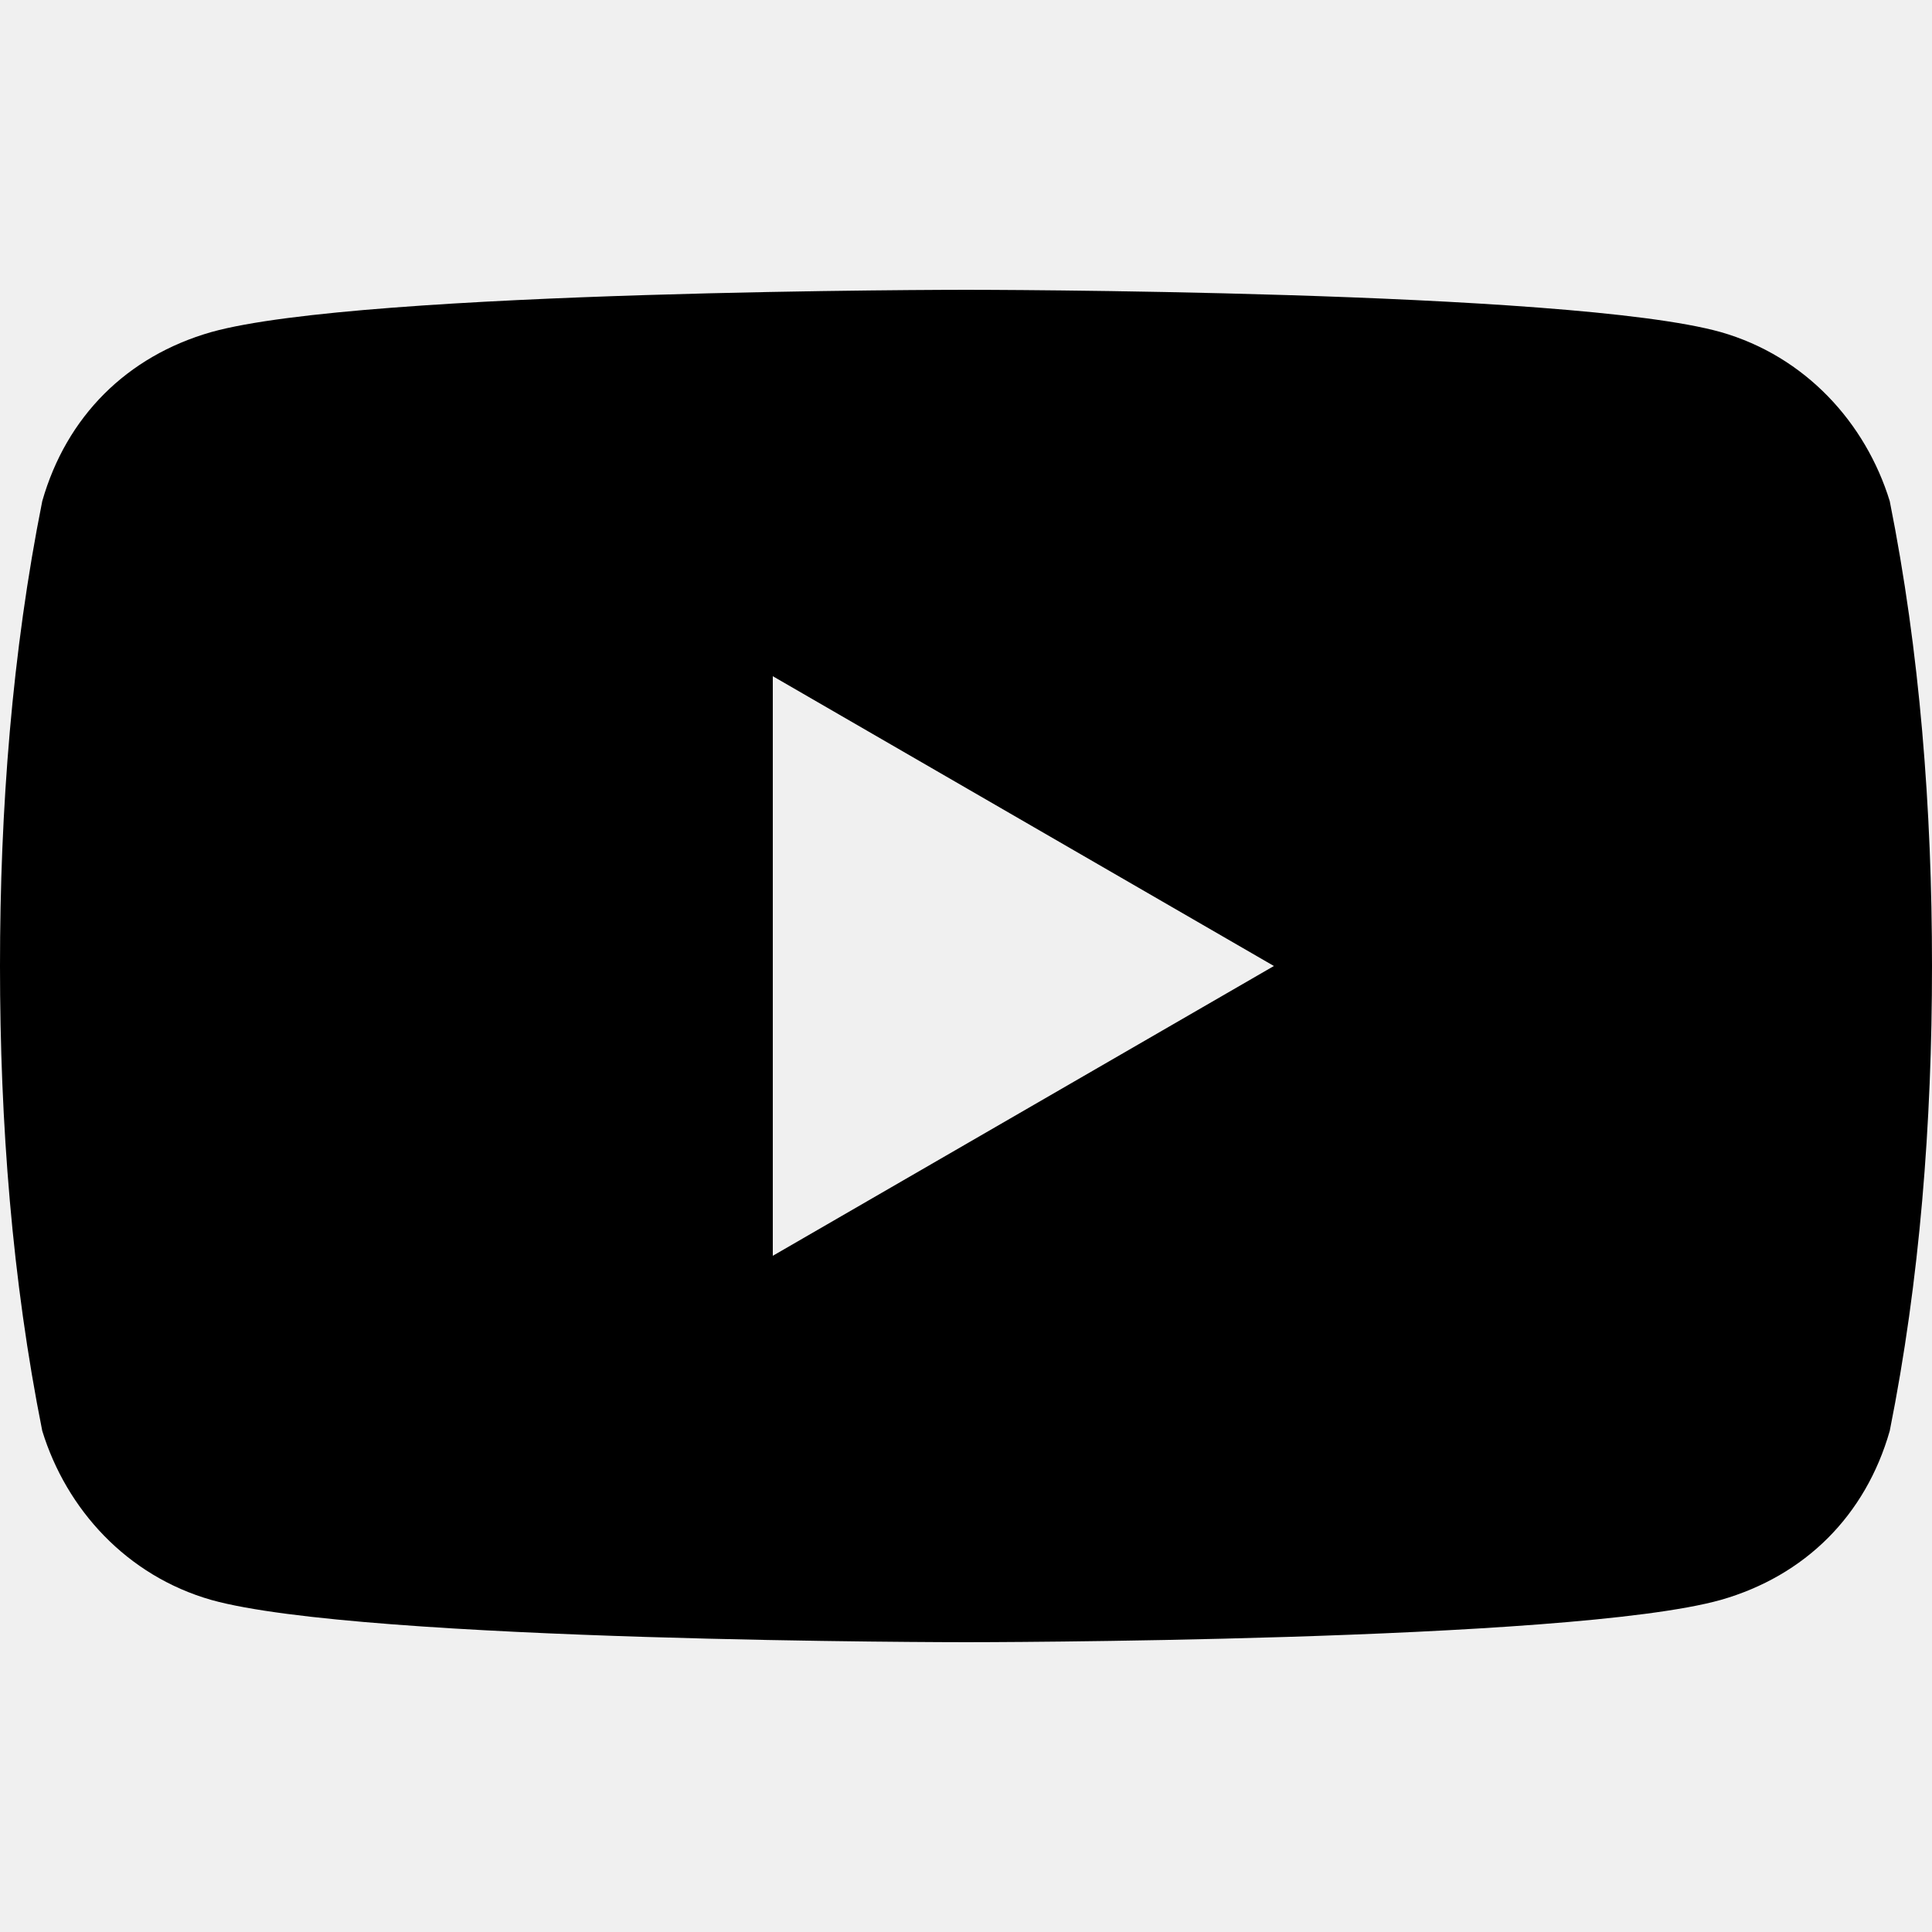
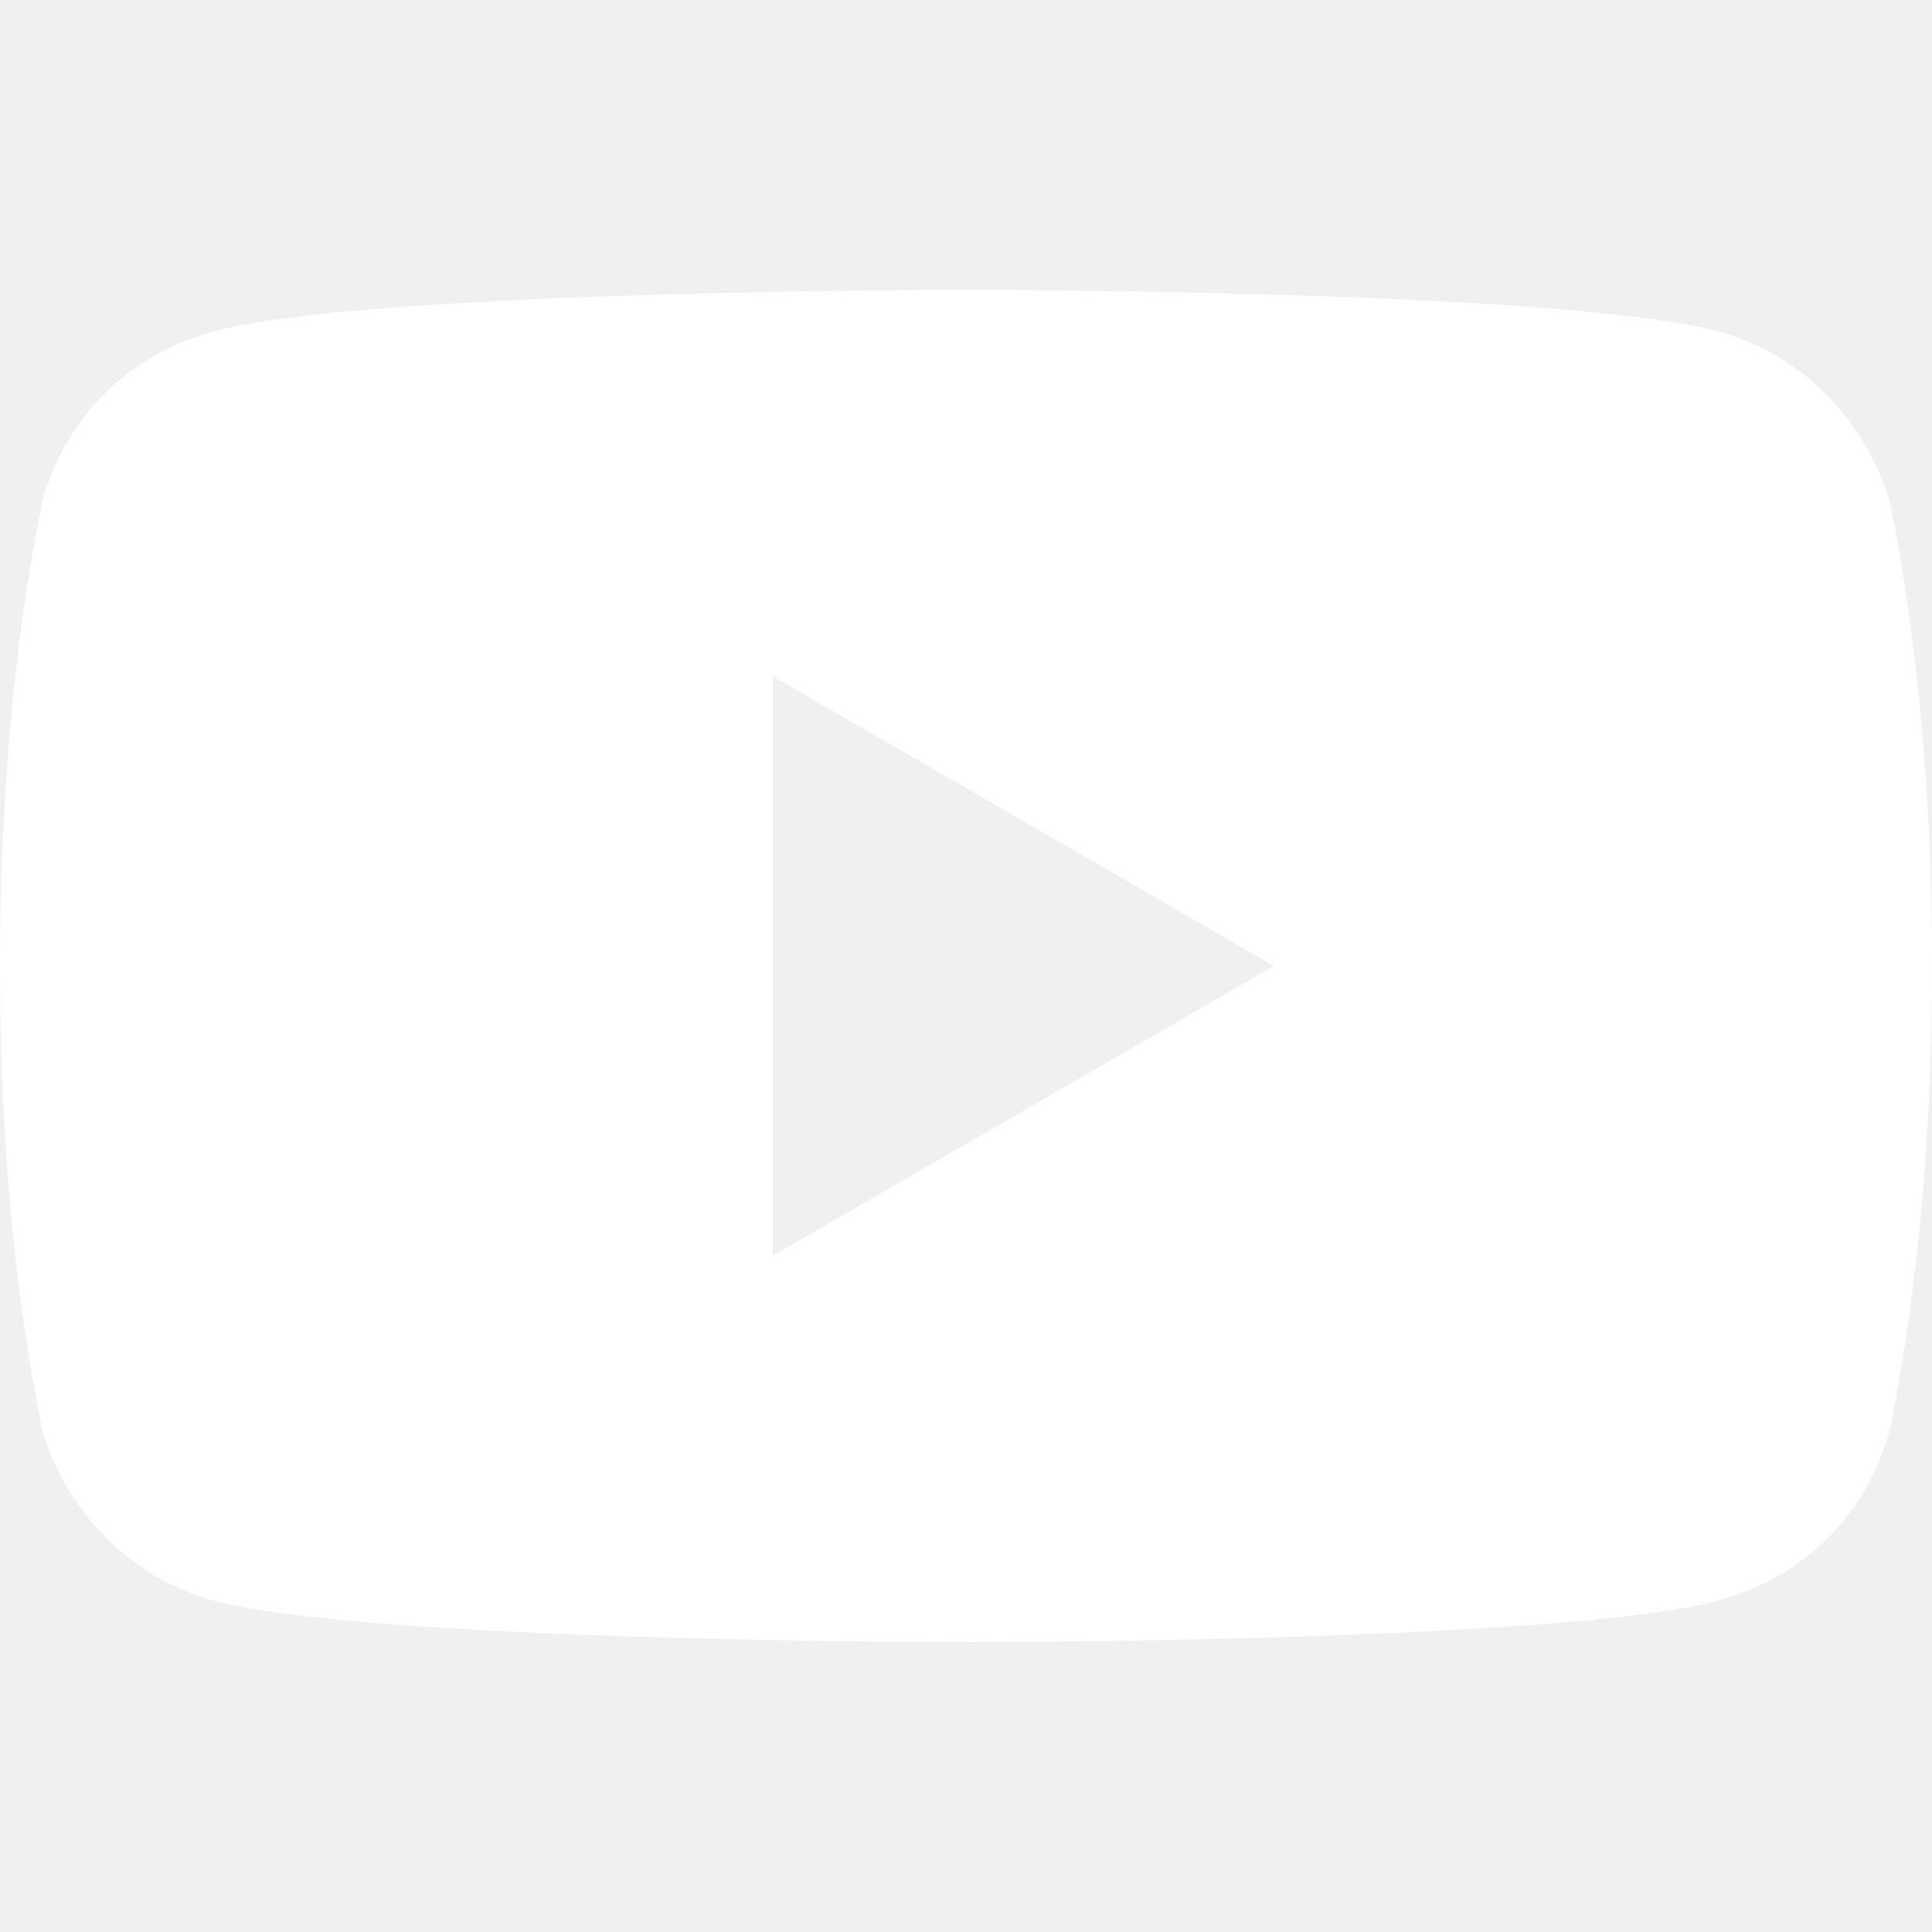
<svg xmlns="http://www.w3.org/2000/svg" version="1.1" id="Layer_1" x="0px" y="0px" viewBox="0 0 32 32" style="enable-background:new 0 0 32 32;" xml:space="preserve">
-   <path d="M31.3,8.3c-0.4-1.3-1.4-2.4-2.8-2.8C26,4.8,16,4.8,16,4.8S6,4.8,3.5,5.5C2.1,5.9,1.1,6.9,0.7,8.3C0.2,10.8,0,13.4,0,16  c0,2.6,0.2,5.2,0.7,7.7c0.4,1.3,1.4,2.4,2.8,2.8C6,27.2,16,27.2,16,27.2s10,0,12.5-0.7c1.4-0.4,2.4-1.4,2.8-2.8  c0.5-2.5,0.7-5.1,0.7-7.7C32,13.4,31.8,10.8,31.3,8.3z M12.8,20.8v-9.6l8.3,4.8L12.8,20.8z" />
+   <path style="fill: white;" d="M31.3,8.3c-0.4-1.3-1.4-2.4-2.8-2.8C26,4.8,16,4.8,16,4.8S6,4.8,3.5,5.5C2.1,5.9,1.1,6.9,0.7,8.3C0.2,10.8,0,13.4,0,16  c0,2.6,0.2,5.2,0.7,7.7c0.4,1.3,1.4,2.4,2.8,2.8C6,27.2,16,27.2,16,27.2s10,0,12.5-0.7c1.4-0.4,2.4-1.4,2.8-2.8  c0.5-2.5,0.7-5.1,0.7-7.7C32,13.4,31.8,10.8,31.3,8.3z M12.8,20.8v-9.6l8.3,4.8L12.8,20.8z" />
</svg>
